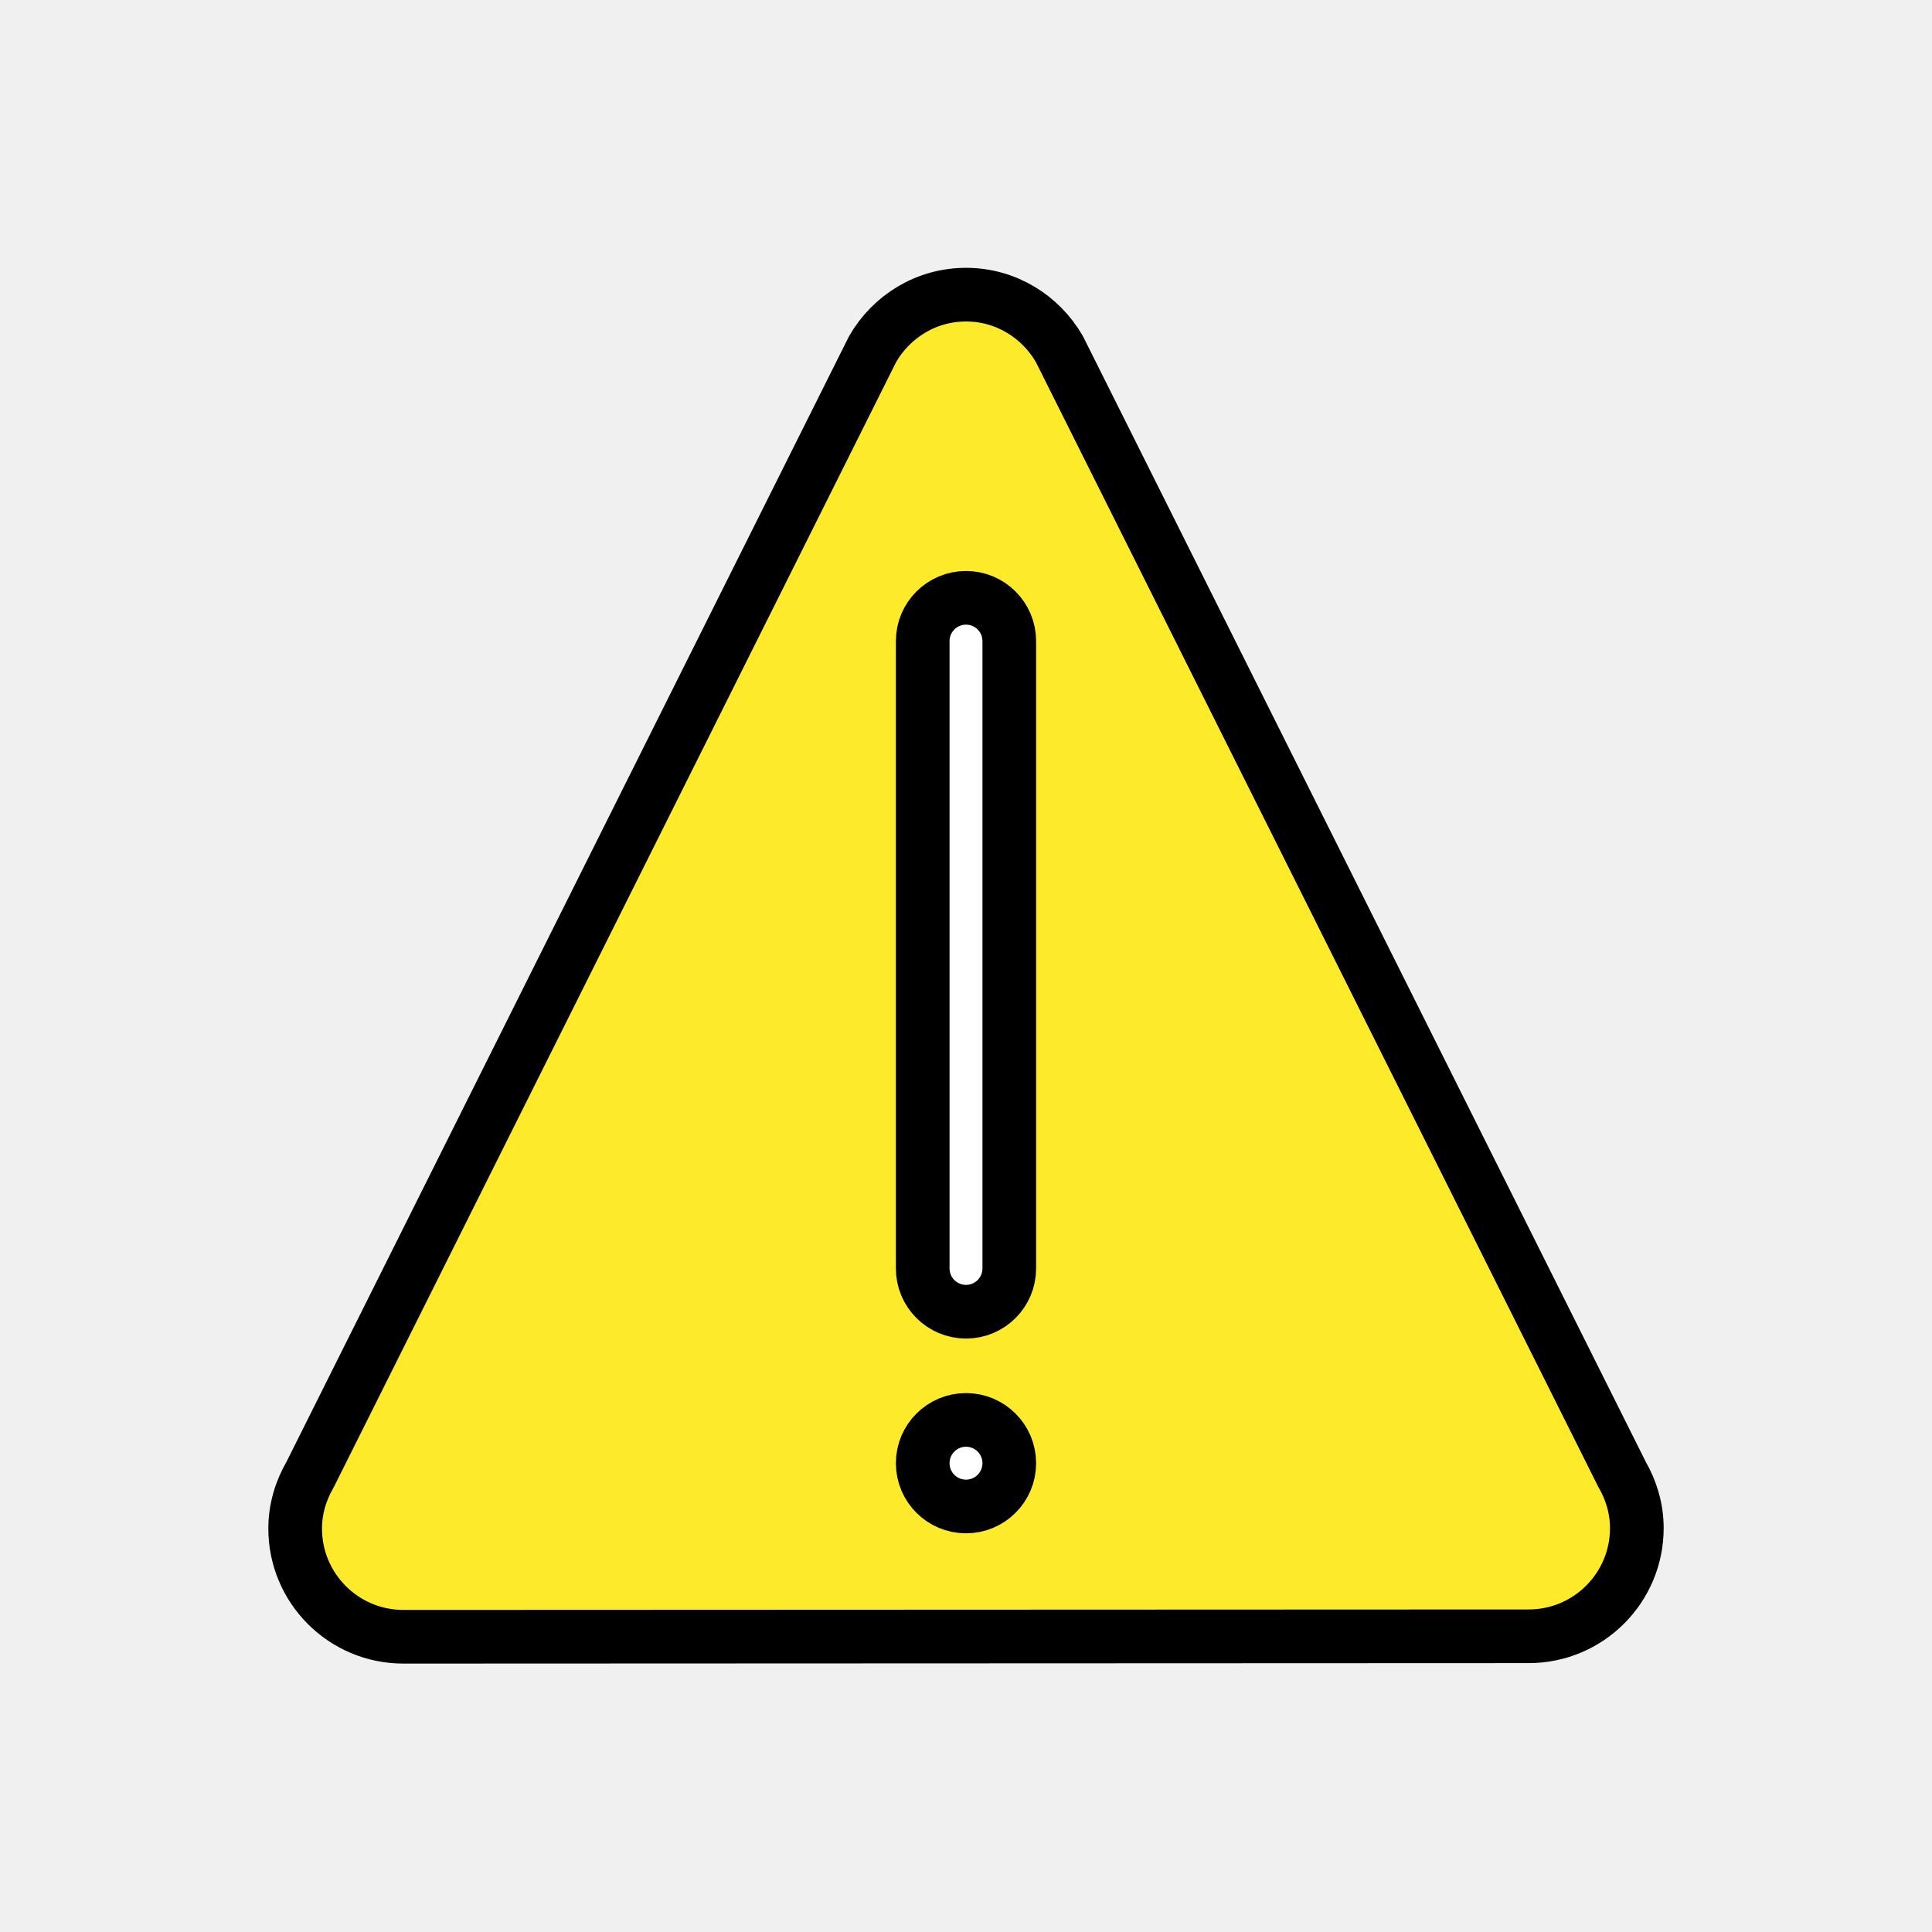
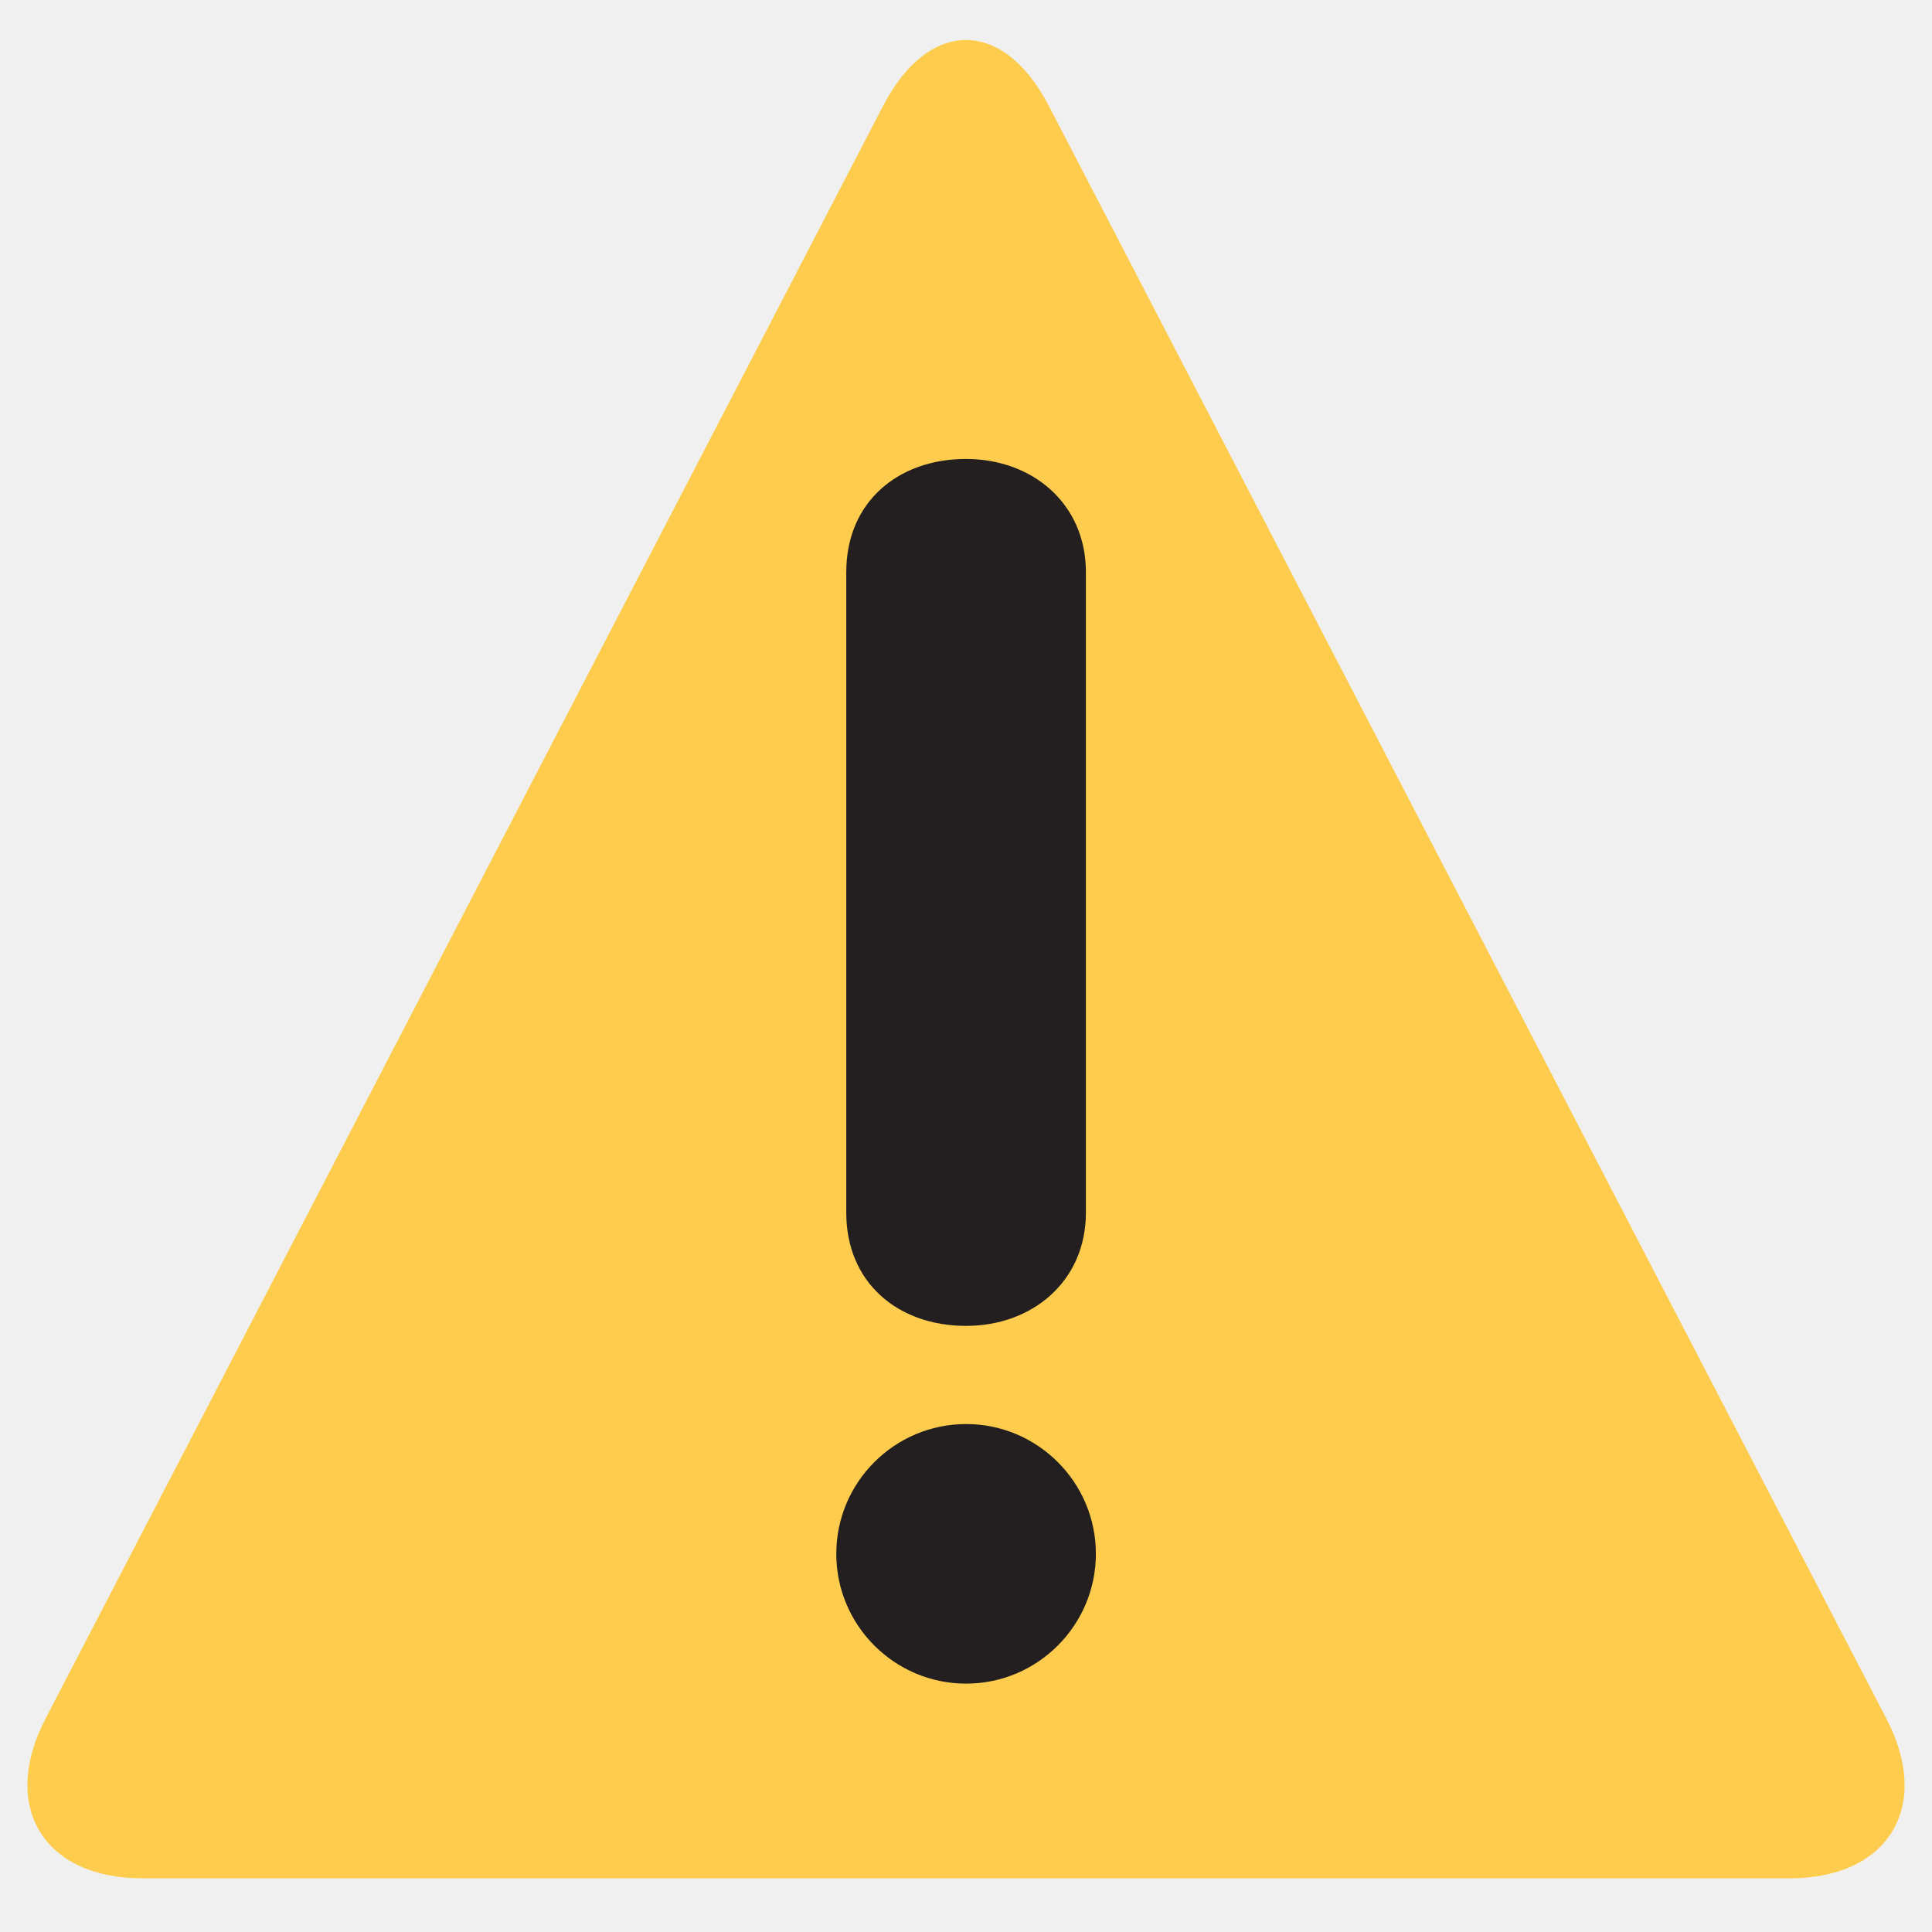
- <svg xmlns="http://www.w3.org/2000/svg" id="emoji" viewBox="0 0 72 72">
-   <g id="color">
-     <path fill="#fcea2b" stroke="none" stroke-linecap="round" stroke-linejoin="round" stroke-miterlimit="10" stroke-width="2" d="M32.522,13.005c0.698-1.205,1.986-2.024,3.478-2.024c1.492,0,2.78,0.82,3.478,2.024l20.968,41.935 C60.789,55.534,61,56.214,61,56.948c0,2.227-1.805,4.032-4.032,4.032l-41.935,0.017 C12.805,60.998,11,59.192,11,56.966c0-0.736,0.211-1.415,0.554-2.008L32.522,13.005" />
-     <path fill="#FFFFFF" stroke="none" stroke-linecap="round" stroke-linejoin="round" stroke-miterlimit="10" stroke-width="2" d="M37.613,47.271c0,0.891-0.722,1.613-1.613,1.613c-0.891,0-1.613-0.722-1.613-1.613V23.892 c0-0.891,0.722-1.613,1.613-1.613c0.891,0,1.613,0.722,1.613,1.613V47.271z" />
-     <circle cx="36" cy="54.529" r="1.613" fill="#FFFFFF" stroke="none" stroke-linecap="round" stroke-linejoin="round" stroke-miterlimit="10" stroke-width="2" />
-   </g>
-   <g id="hair" />
-   <g id="skin" />
-   <g id="skin-shadow" />
-   <g id="line">
-     <path fill="none" stroke="#000000" stroke-linecap="round" stroke-linejoin="round" stroke-miterlimit="10" stroke-width="2" d="M32.522,13.005c0.698-1.205,1.986-2.024,3.478-2.024c1.492,0,2.78,0.82,3.478,2.024l20.968,41.935 C60.789,55.534,61,56.214,61,56.948c0,2.227-1.805,4.032-4.032,4.032l-41.935,0.017 C12.805,60.998,11,59.192,11,56.966c0-0.736,0.211-1.415,0.554-2.008L32.522,13.005" />
-     <path fill="none" stroke="#000000" stroke-linecap="round" stroke-linejoin="round" stroke-miterlimit="10" stroke-width="2" d="M37.613,47.271c0,0.891-0.722,1.613-1.613,1.613c-0.891,0-1.613-0.722-1.613-1.613V23.892 c0-0.891,0.722-1.613,1.613-1.613c0.891,0,1.613,0.722,1.613,1.613V47.271z" />
-     <circle cx="36" cy="54.529" r="1.613" fill="none" stroke="#000000" stroke-linecap="round" stroke-linejoin="round" stroke-miterlimit="10" stroke-width="2" />
-   </g>
+ <svg xmlns="http://www.w3.org/2000/svg" viewBox="0 0 36 36">
+   <path fill="#FFCC4D" d="M2.653 35C.811 35-.001 33.662.847 32.027L16.456 1.972c.849-1.635 2.238-1.635 3.087 0l15.609 30.056c.85 1.634.037 2.972-1.805 2.972H2.653z" />
+   <path fill="#231F20" d="M15.583 28.953c0-1.333 1.085-2.418 2.419-2.418 1.333 0 2.418 1.085 2.418 2.418 0 1.334-1.086 2.419-2.418 2.419-1.334 0-2.419-1.085-2.419-2.419zm.186-18.293c0-1.302.961-2.108 2.232-2.108 1.241 0 2.233.837 2.233 2.108v11.938c0 1.271-.992 2.108-2.233 2.108-1.271 0-2.232-.807-2.232-2.108V10.66z" />
</svg>
